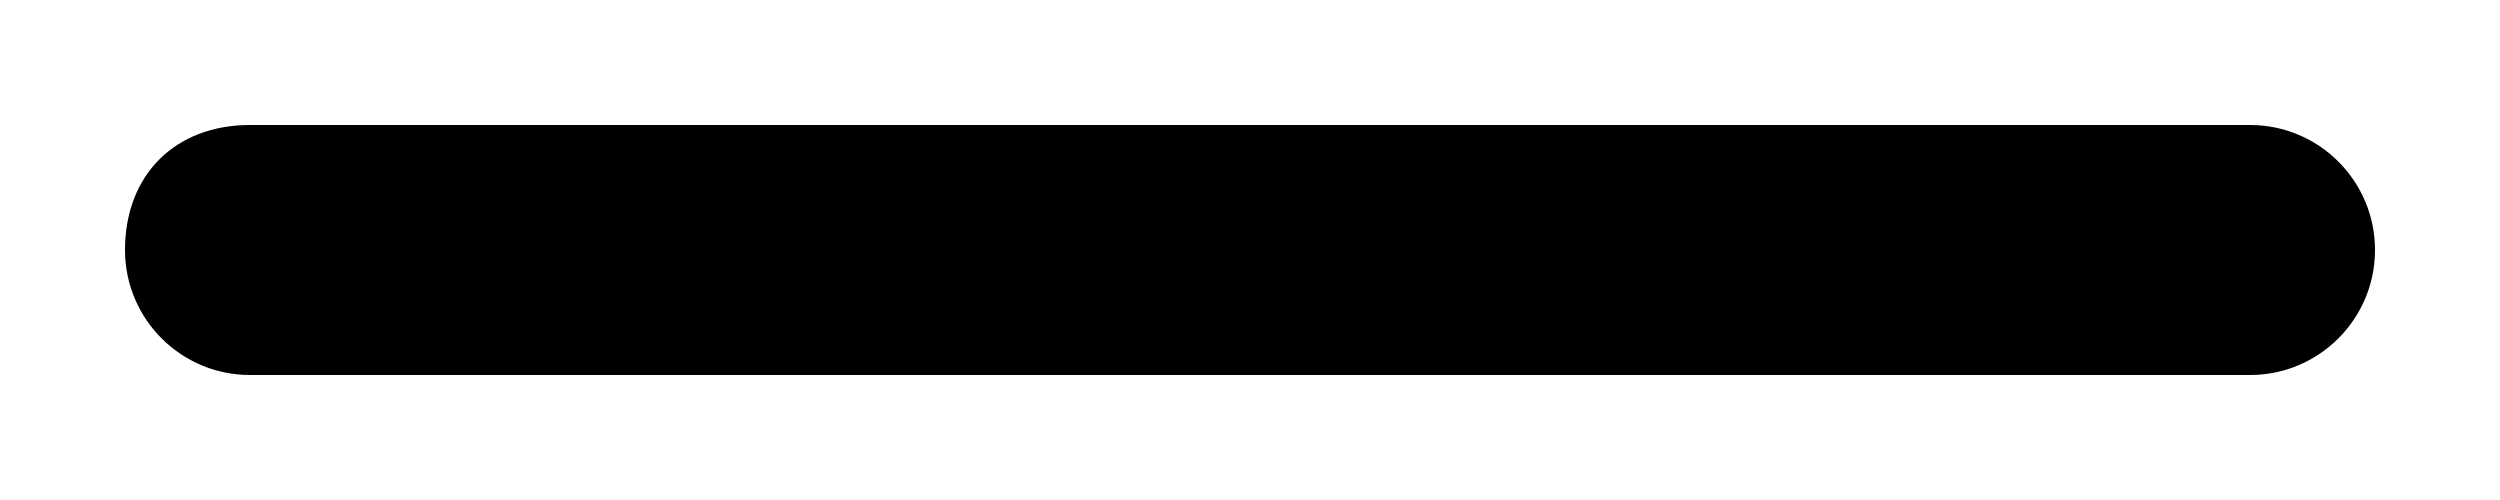
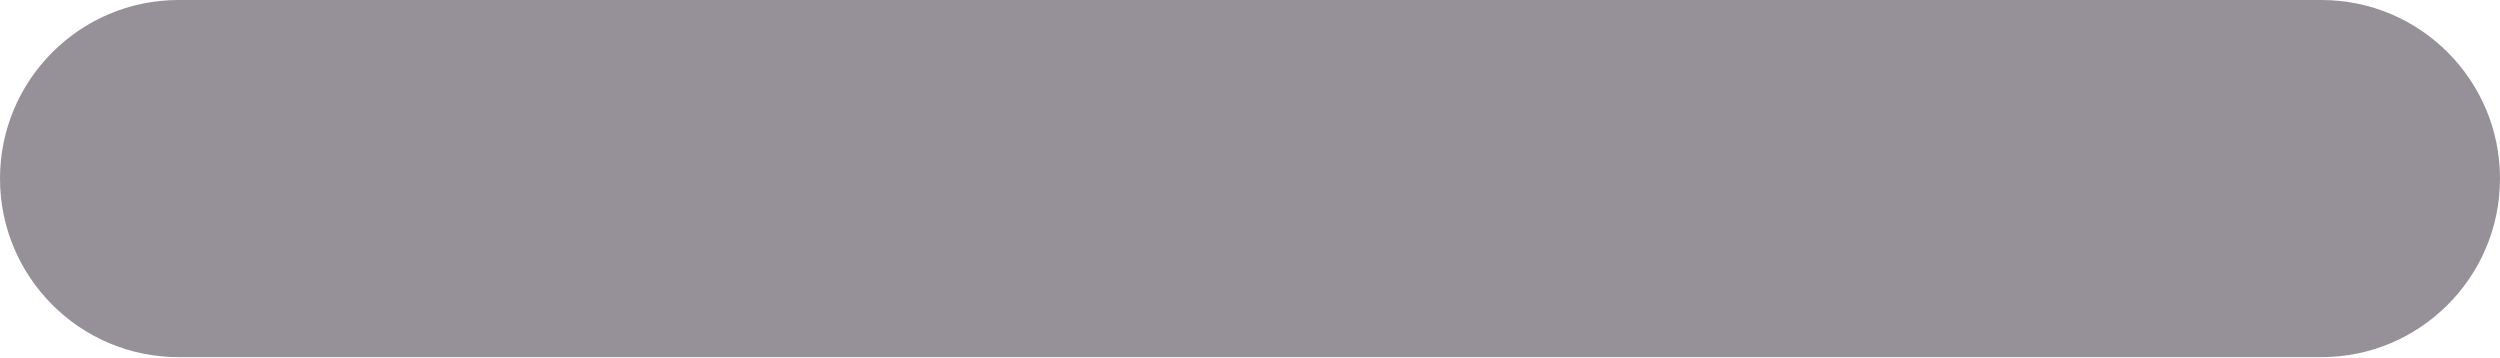
- <svg xmlns="http://www.w3.org/2000/svg" fill="none" class="icon icon-minus" viewBox="0 0 10 2">
-   <path fill="currentColor" fill-rule="evenodd" d="M.5 1C.5.7.7.5 1 .5h8a.5.5 0 1 1 0 1H1A.5.5 0 0 1 .5 1" clip-rule="evenodd" />
+ <svg xmlns="http://www.w3.org/2000/svg" width="14" height="2" viewBox="0 0 14 2" fill="none">
+   <path fill-rule="evenodd" clip-rule="evenodd" d="M14 1C14 1.552 13.552 2 13 2L1 2C0.448 2 0 1.552 0 1C0 0.448 0.448 -5.92389e-07 1 -5.68248e-07L13 -4.37114e-08C13.552 -1.95703e-08 14 0.448 14 1Z" fill="#110516" fill-opacity="0.44" />
</svg>
